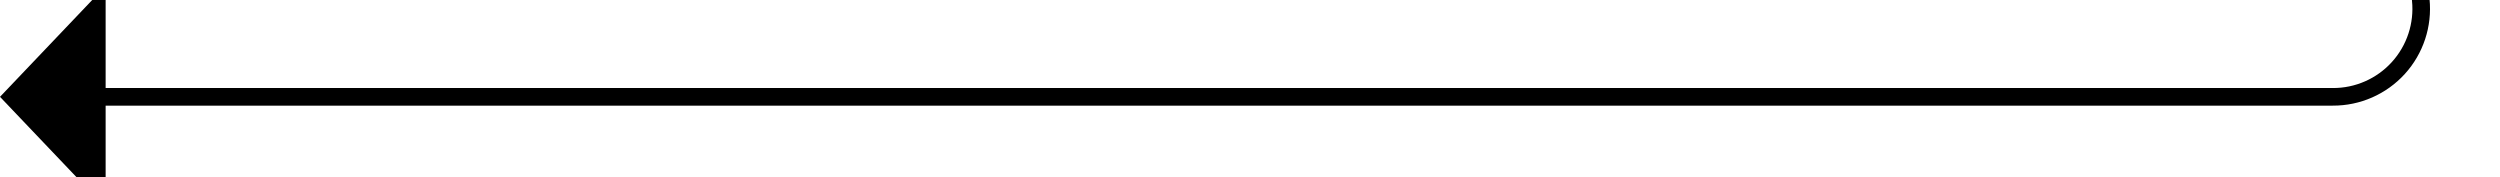
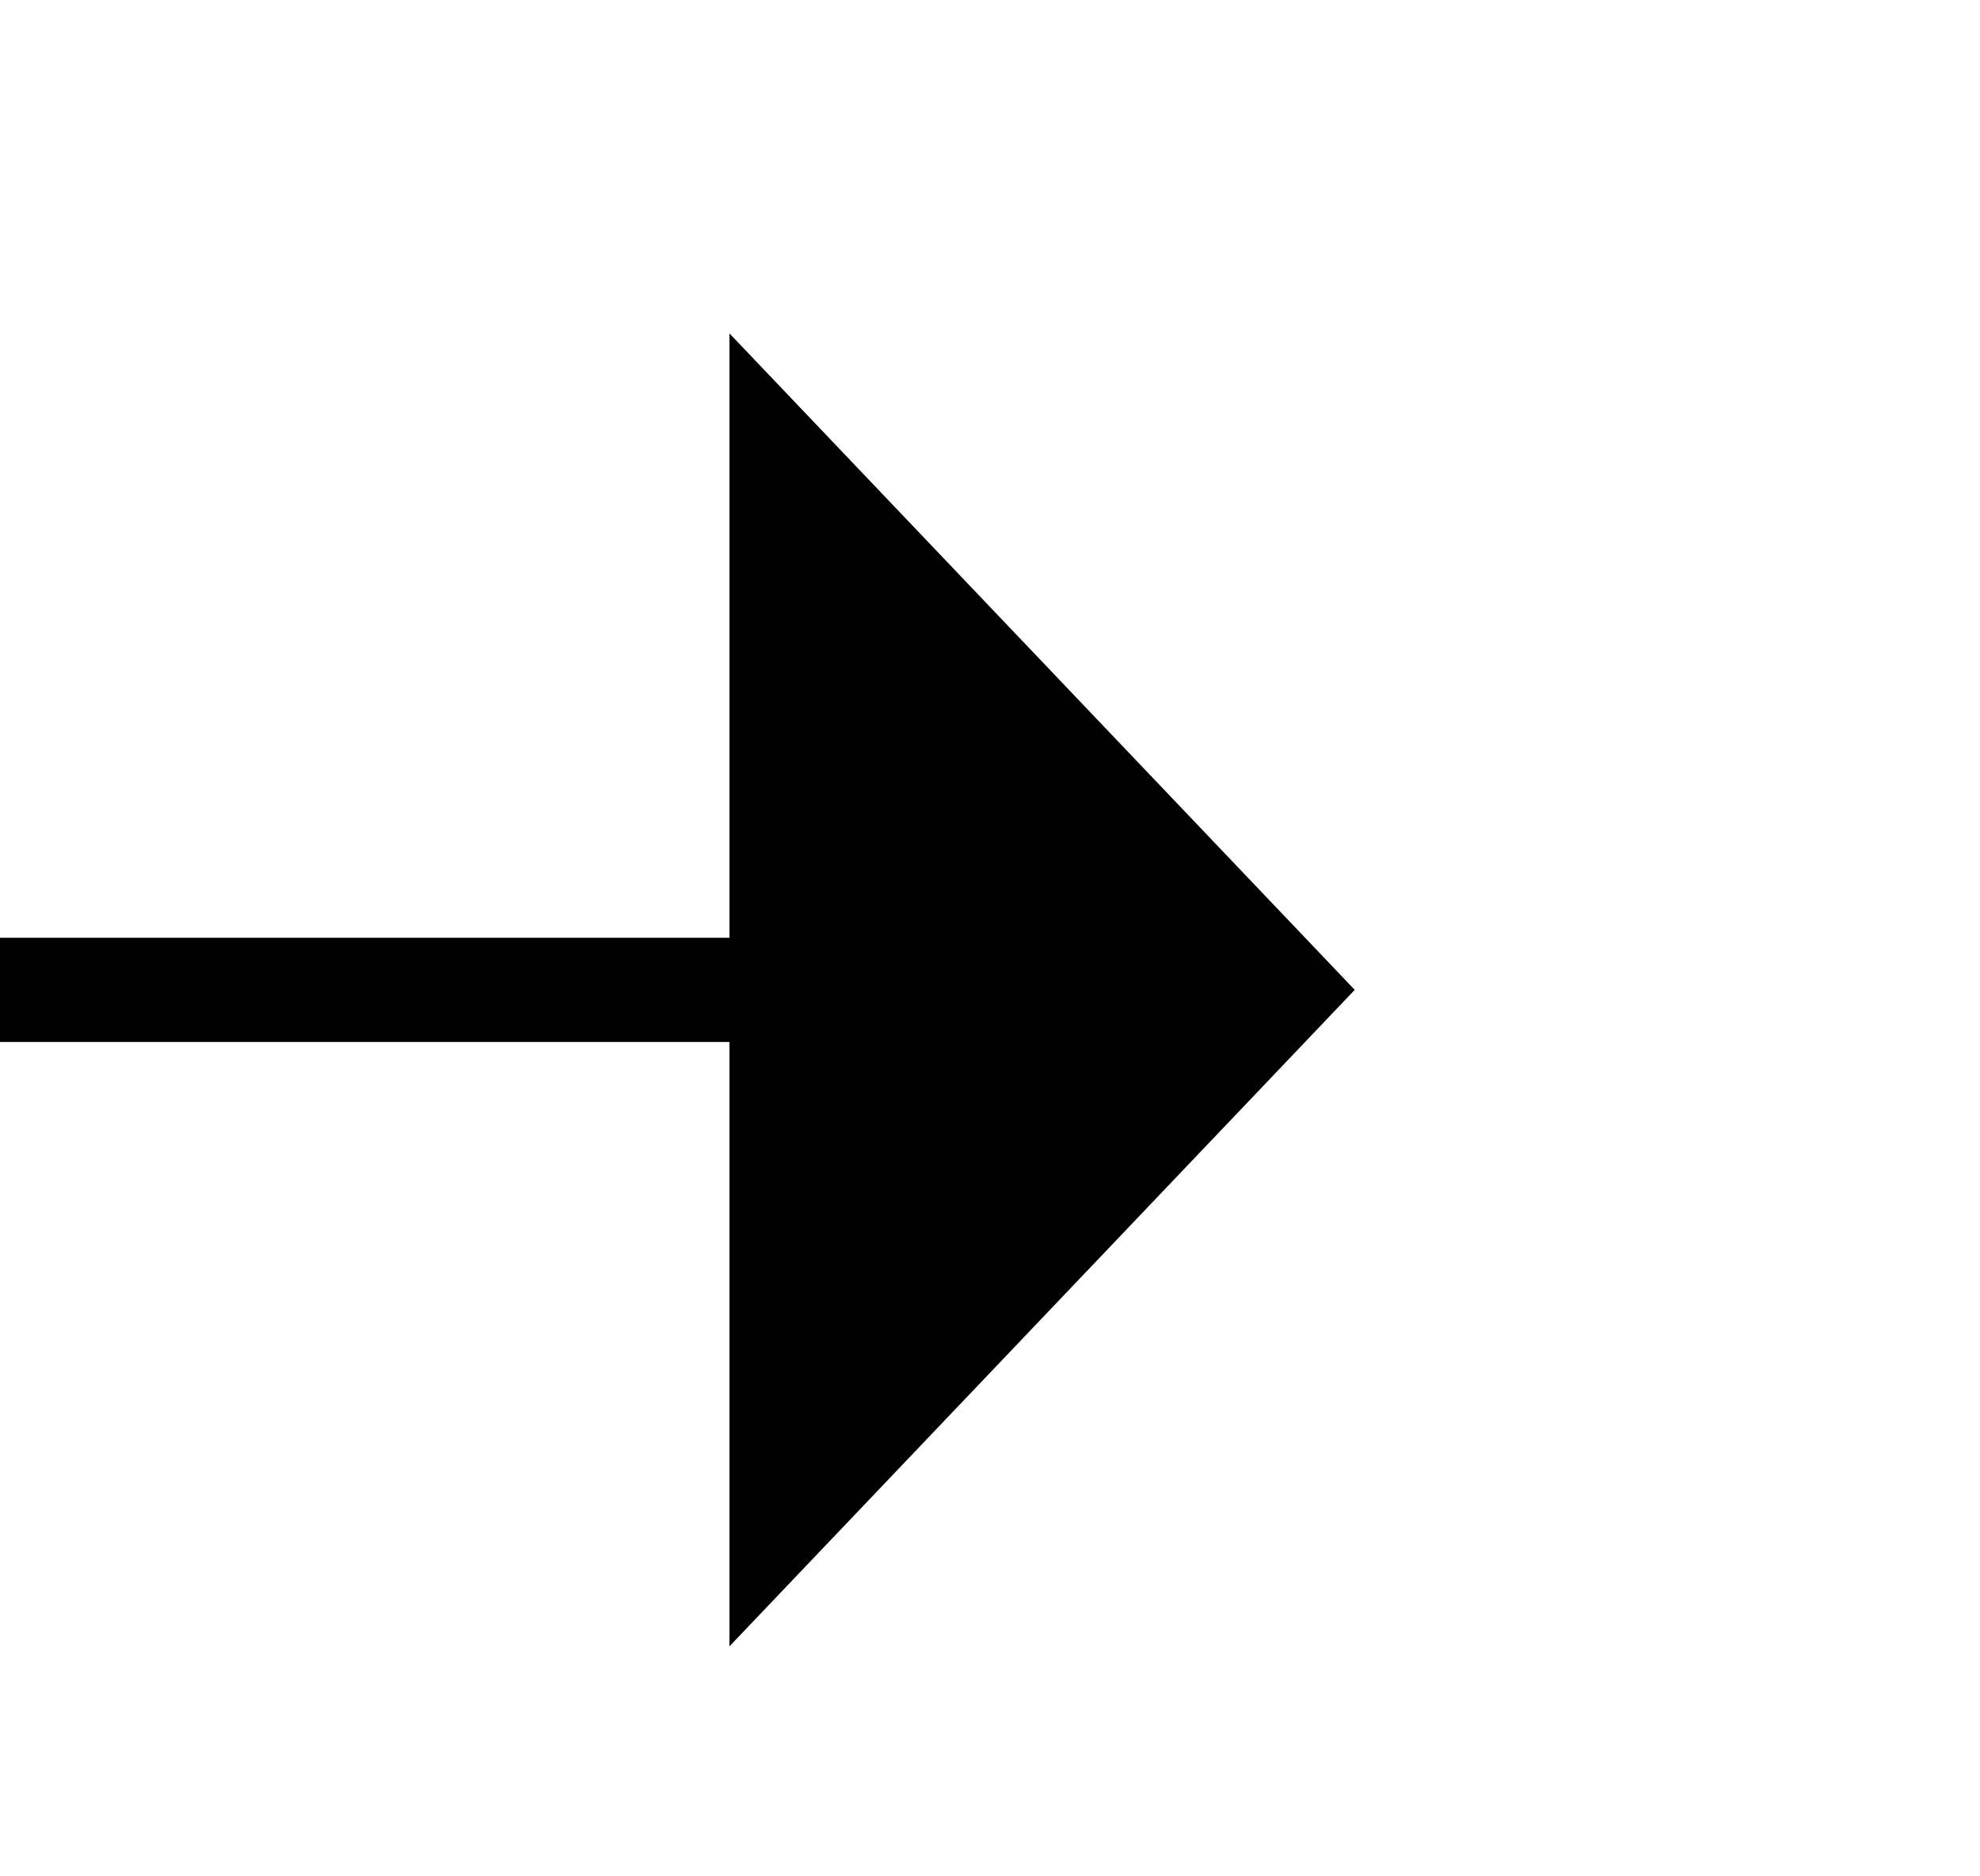
- <svg xmlns="http://www.w3.org/2000/svg" version="1.1" width="142px" height="10px" preserveAspectRatio="xMinYMid meet" viewBox="273 306  142 8">
-   <path d="M 410.5 265  L 410.5 305  A 5 5 0 0 1 405.5 310.5 L 278 310.5  " stroke-width="1" stroke="#000000" fill="none" />
-   <path d="M 279 304.2  L 273 310.5  L 279 316.8  L 279 304.2  Z " fill-rule="nonzero" fill="#000000" stroke="none" />
+ <svg xmlns="http://www.w3.org/2000/svg" version="1.1" width="19px" height="18px" preserveAspectRatio="xMinYMid meet" viewBox="323 240  19 16">
+   <path d="M 273 248.5  L 331 248.5  " stroke-width="1" stroke="#000000" fill="none" />
+   <path d="M 330 254.8  L 336 248.5  L 330 242.2  L 330 254.8  Z " fill-rule="nonzero" fill="#000000" stroke="none" />
</svg>
